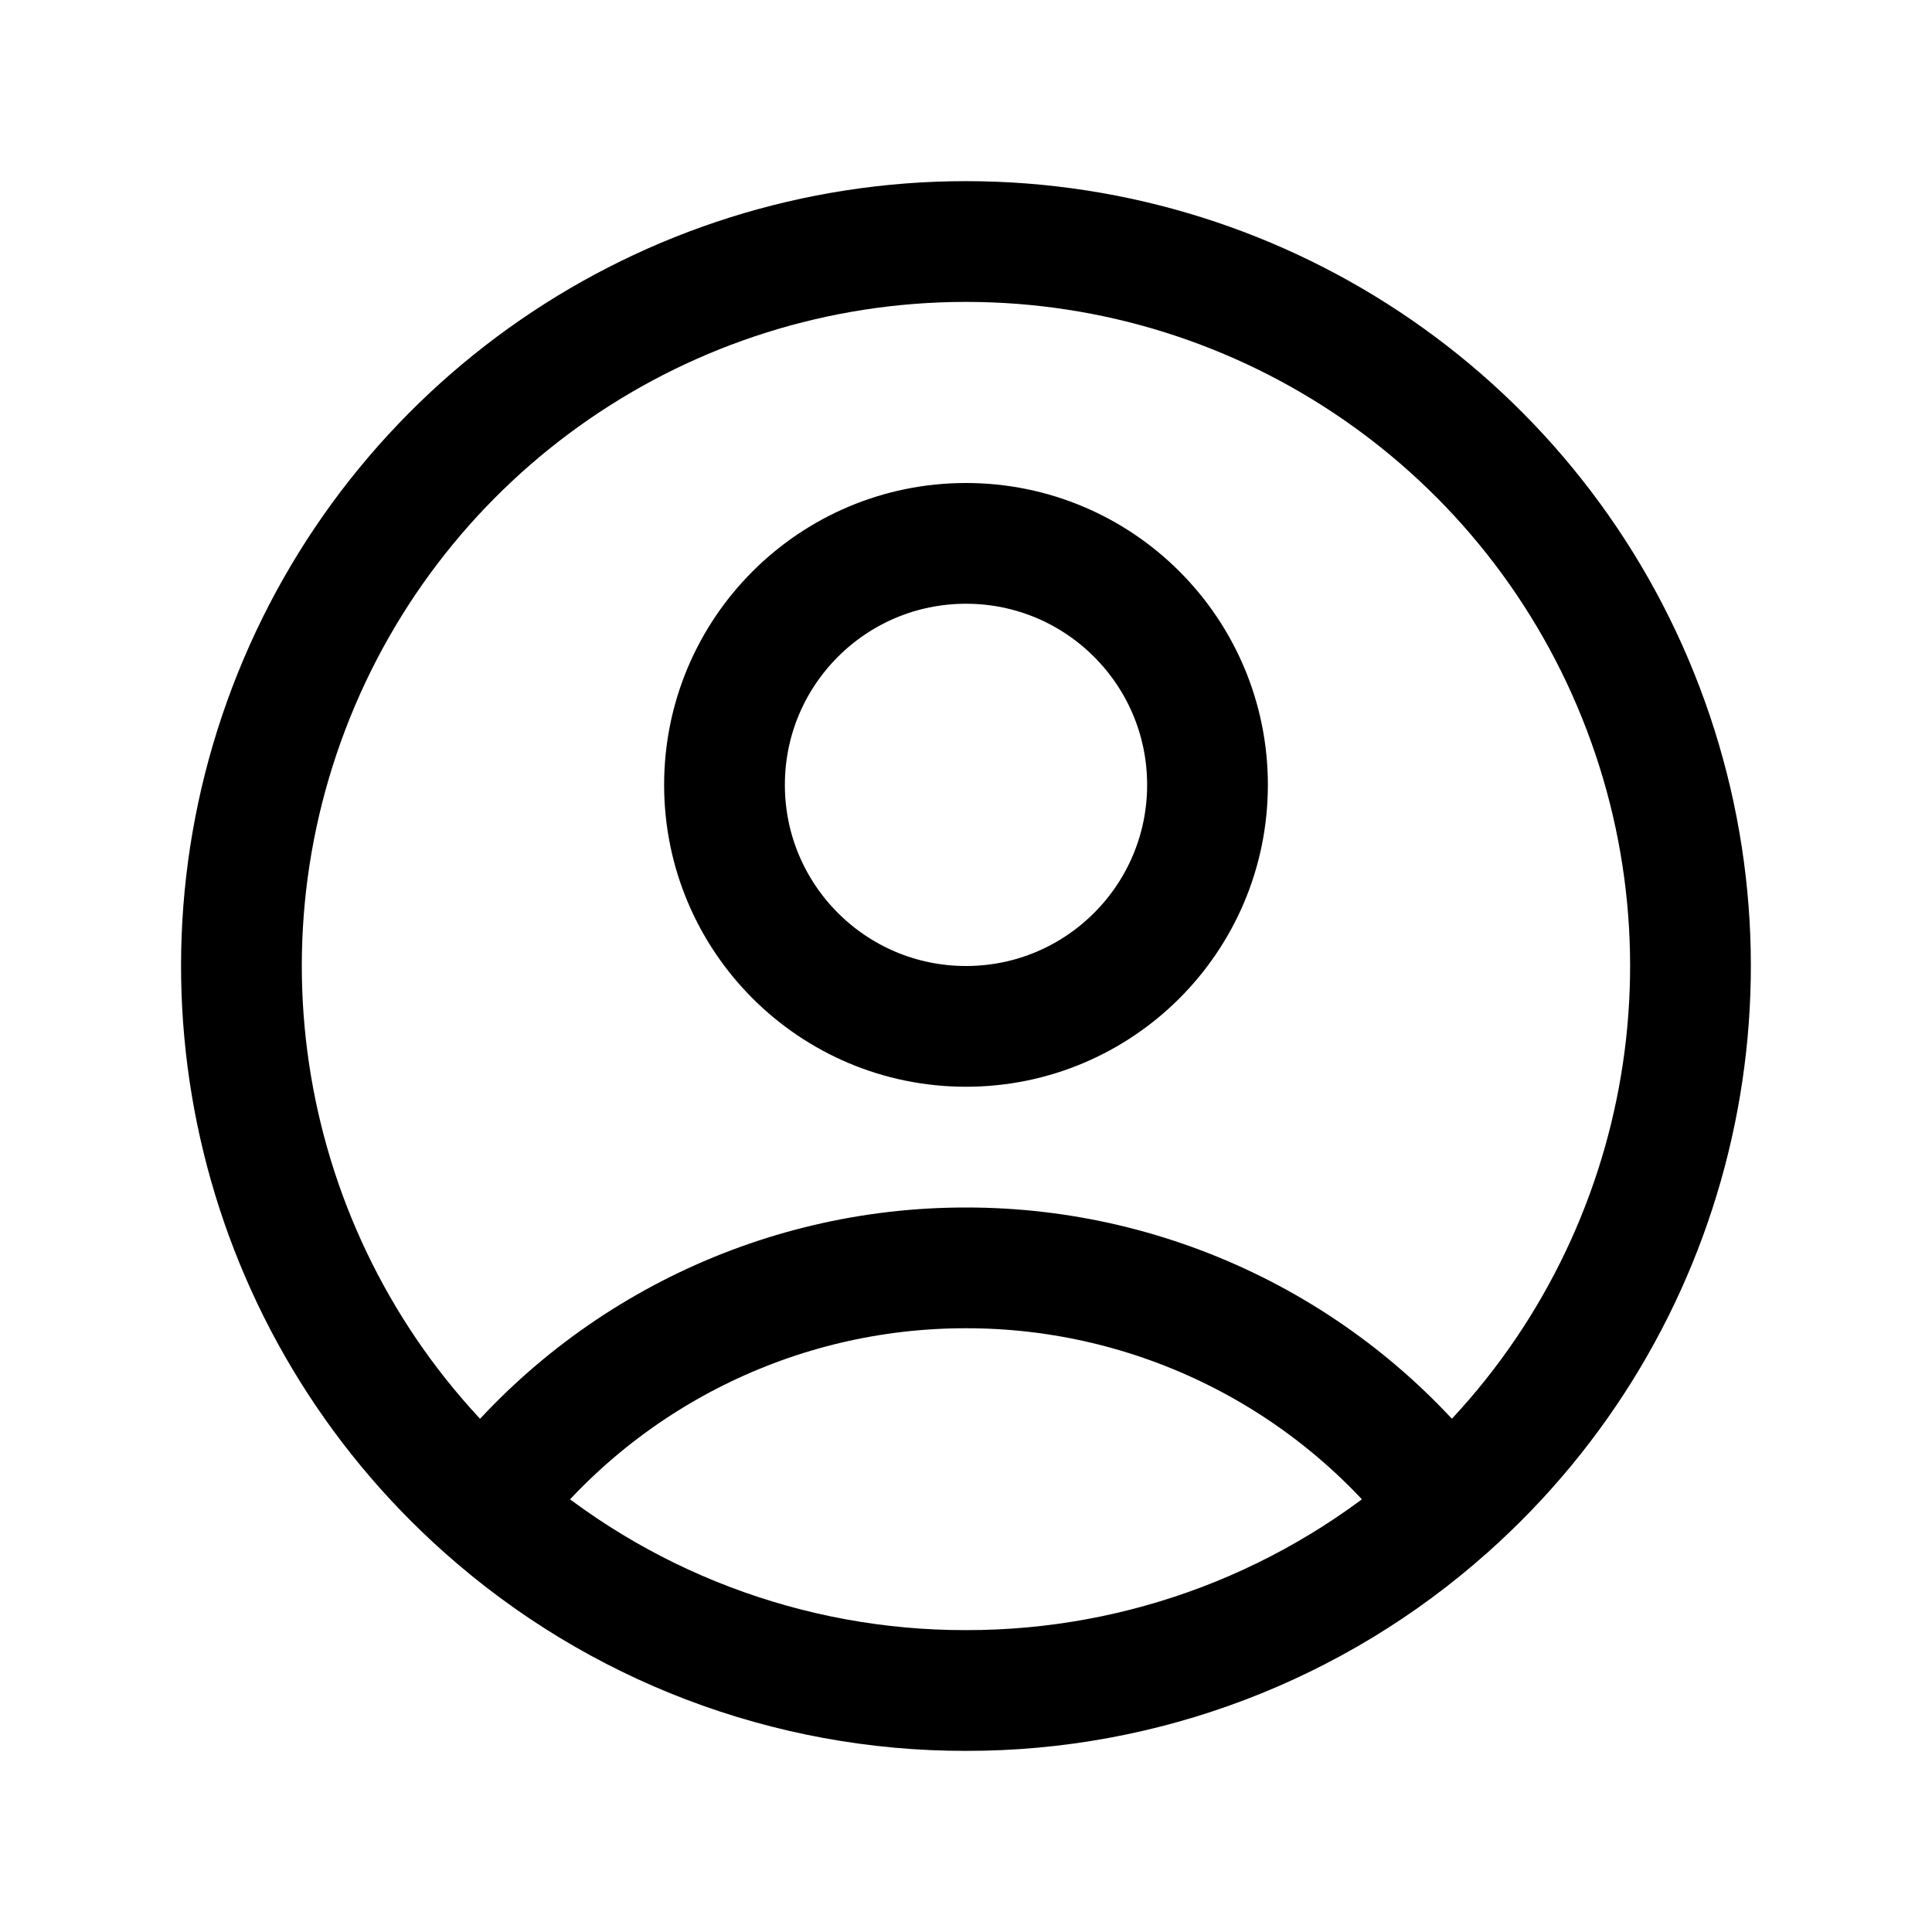
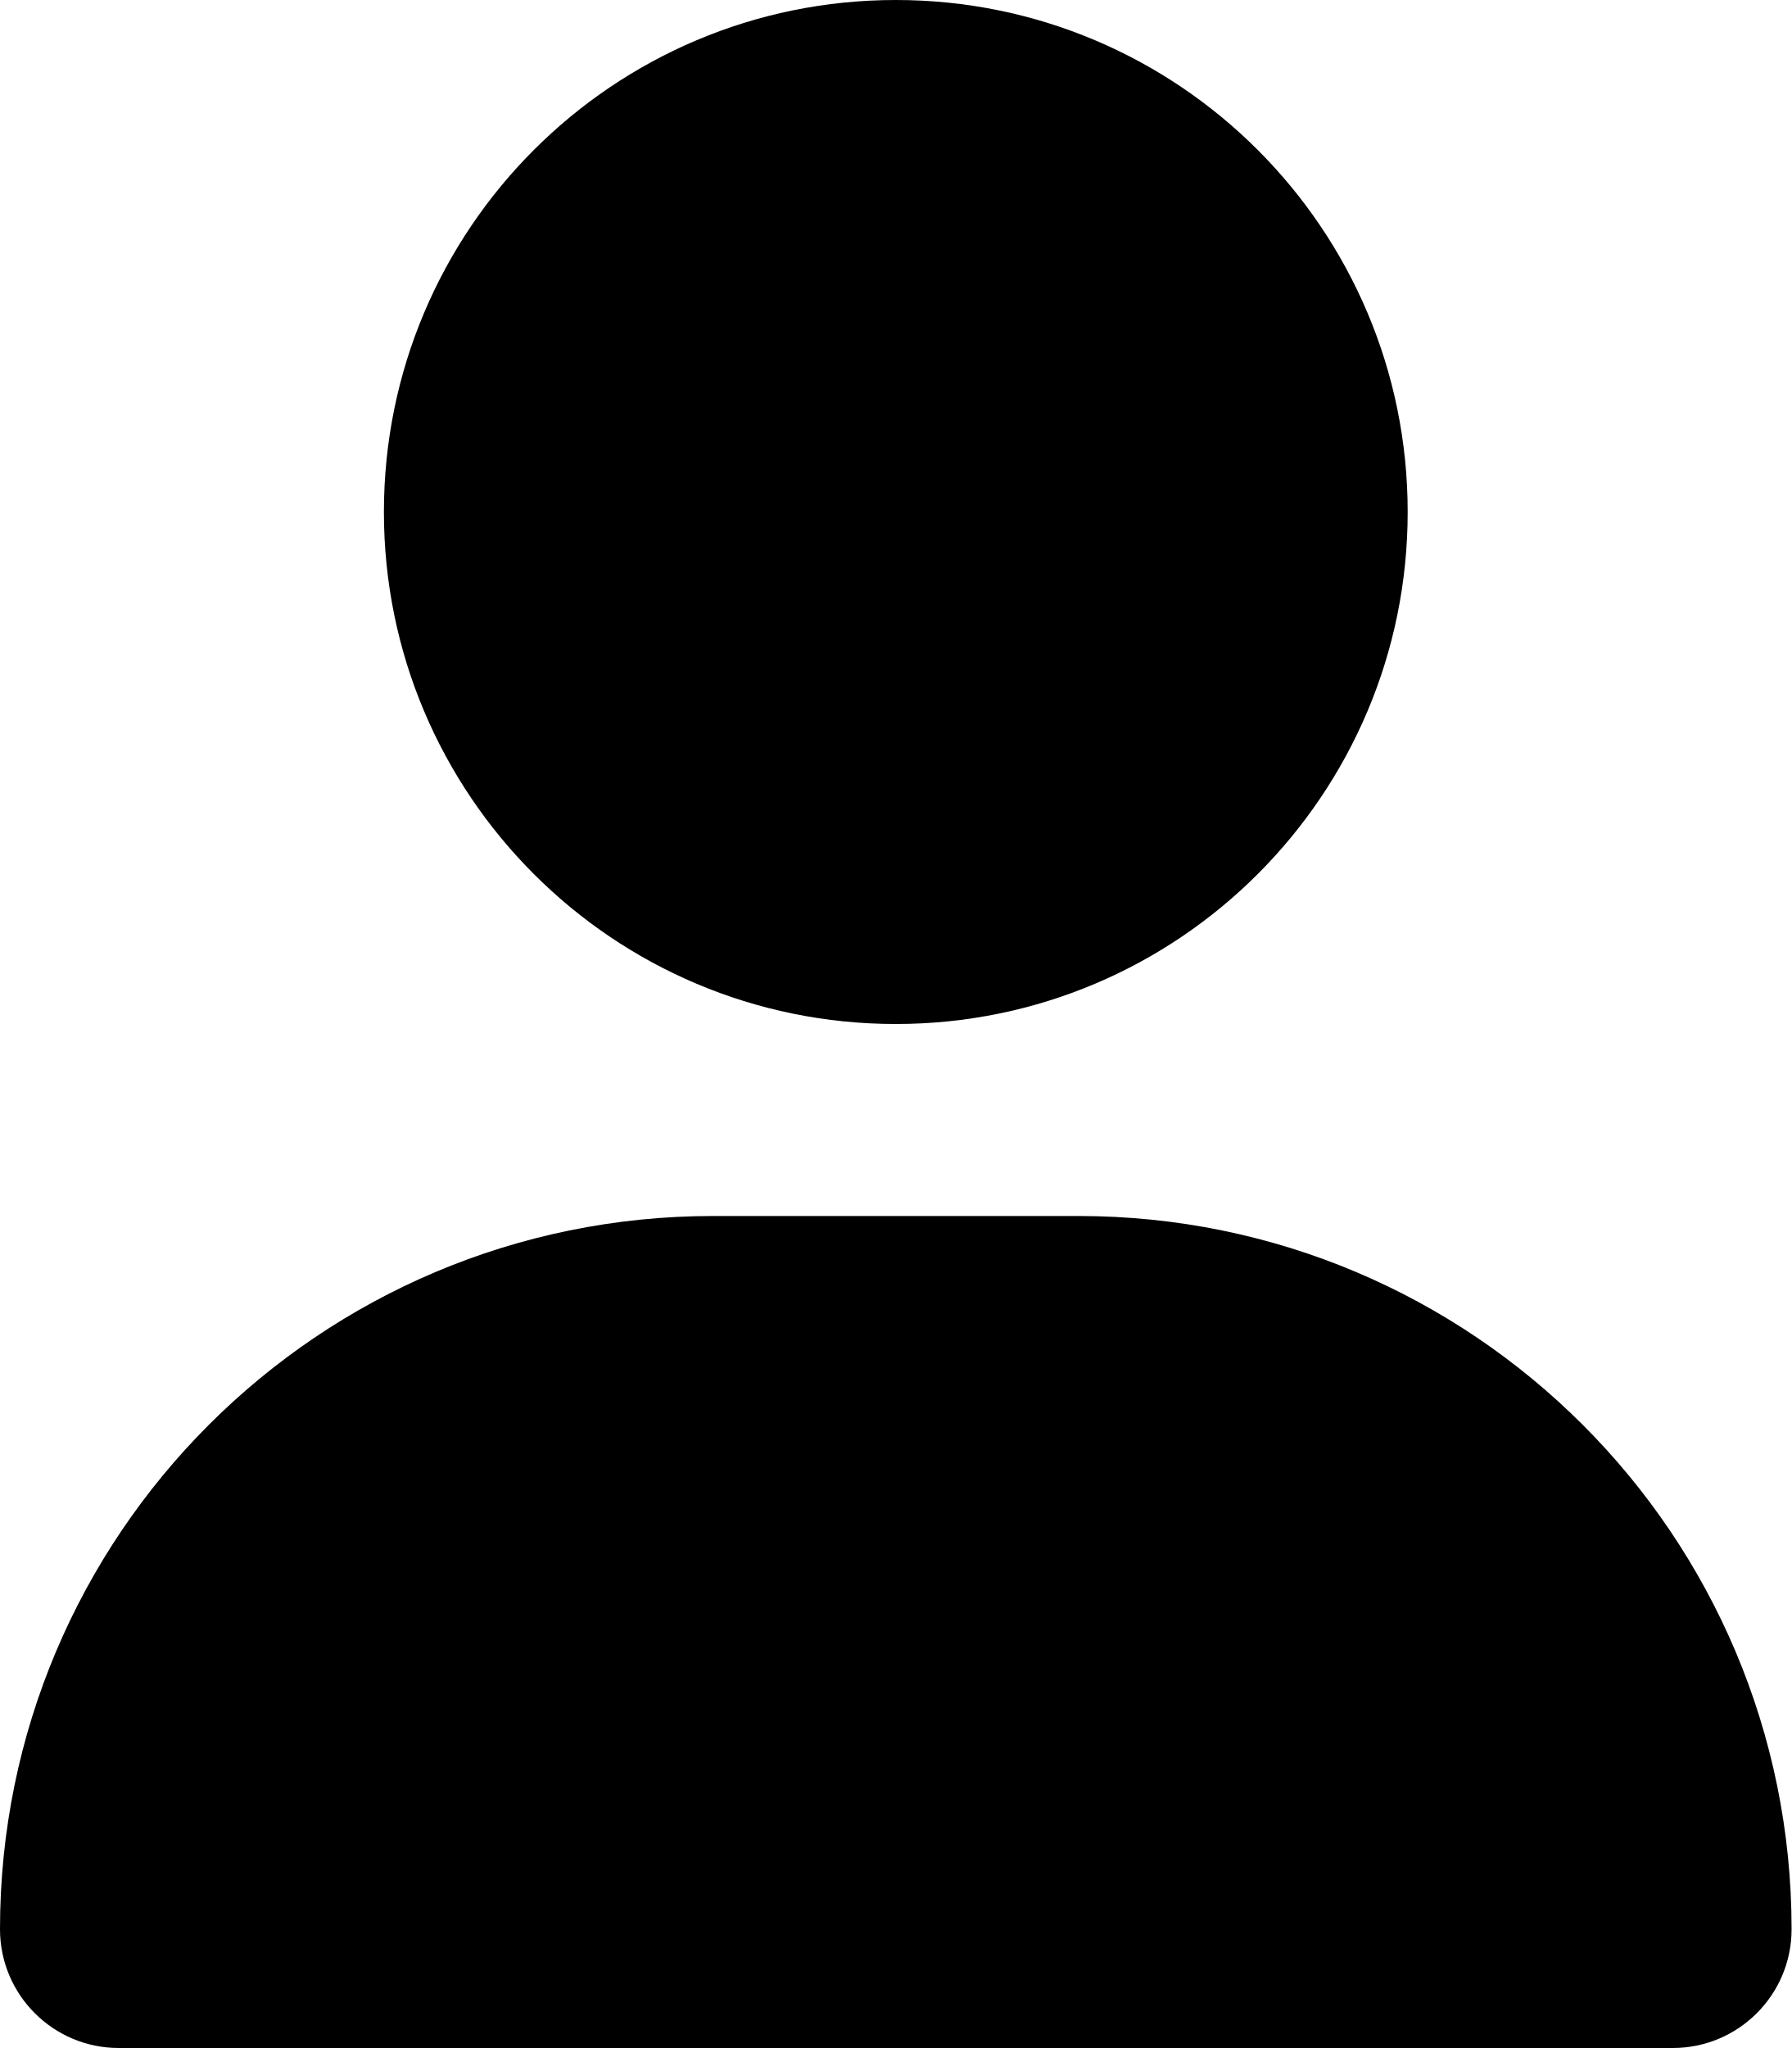
- <svg xmlns="http://www.w3.org/2000/svg" fill="none" viewBox="0 0 24 24" stroke-width="1.5" stroke="currentColor" class="size-6">
-   <path stroke-linecap="round" stroke-linejoin="round" d="M17.982 18.725A7.488 7.488 0 0 0 12 15.75a7.488 7.488 0 0 0-5.982 2.975m11.963 0a9 9 0 1 0-11.963 0m11.963 0A8.966 8.966 0 0 1 12 21a8.966 8.966 0 0 1-5.982-2.275M15 9.75a3 3 0 1 1-6 0 3 3 0 0 1 6 0Z" />
+ <svg xmlns="http://www.w3.org/2000/svg" viewBox="0 0 448 512" fill="currentColor">
+   <path d="M224 256A128 128 0 1 0 224 0a128 128 0 1 0 0 256zm-45.7 48C79.8 304 0 383.8 0 482.3C0 498.7 13.3 512 29.7 512l388.6 0c16.4 0 29.7-13.3 29.7-29.7C448 383.8 368.2 304 269.7 304l-91.4 0z" />
</svg>
